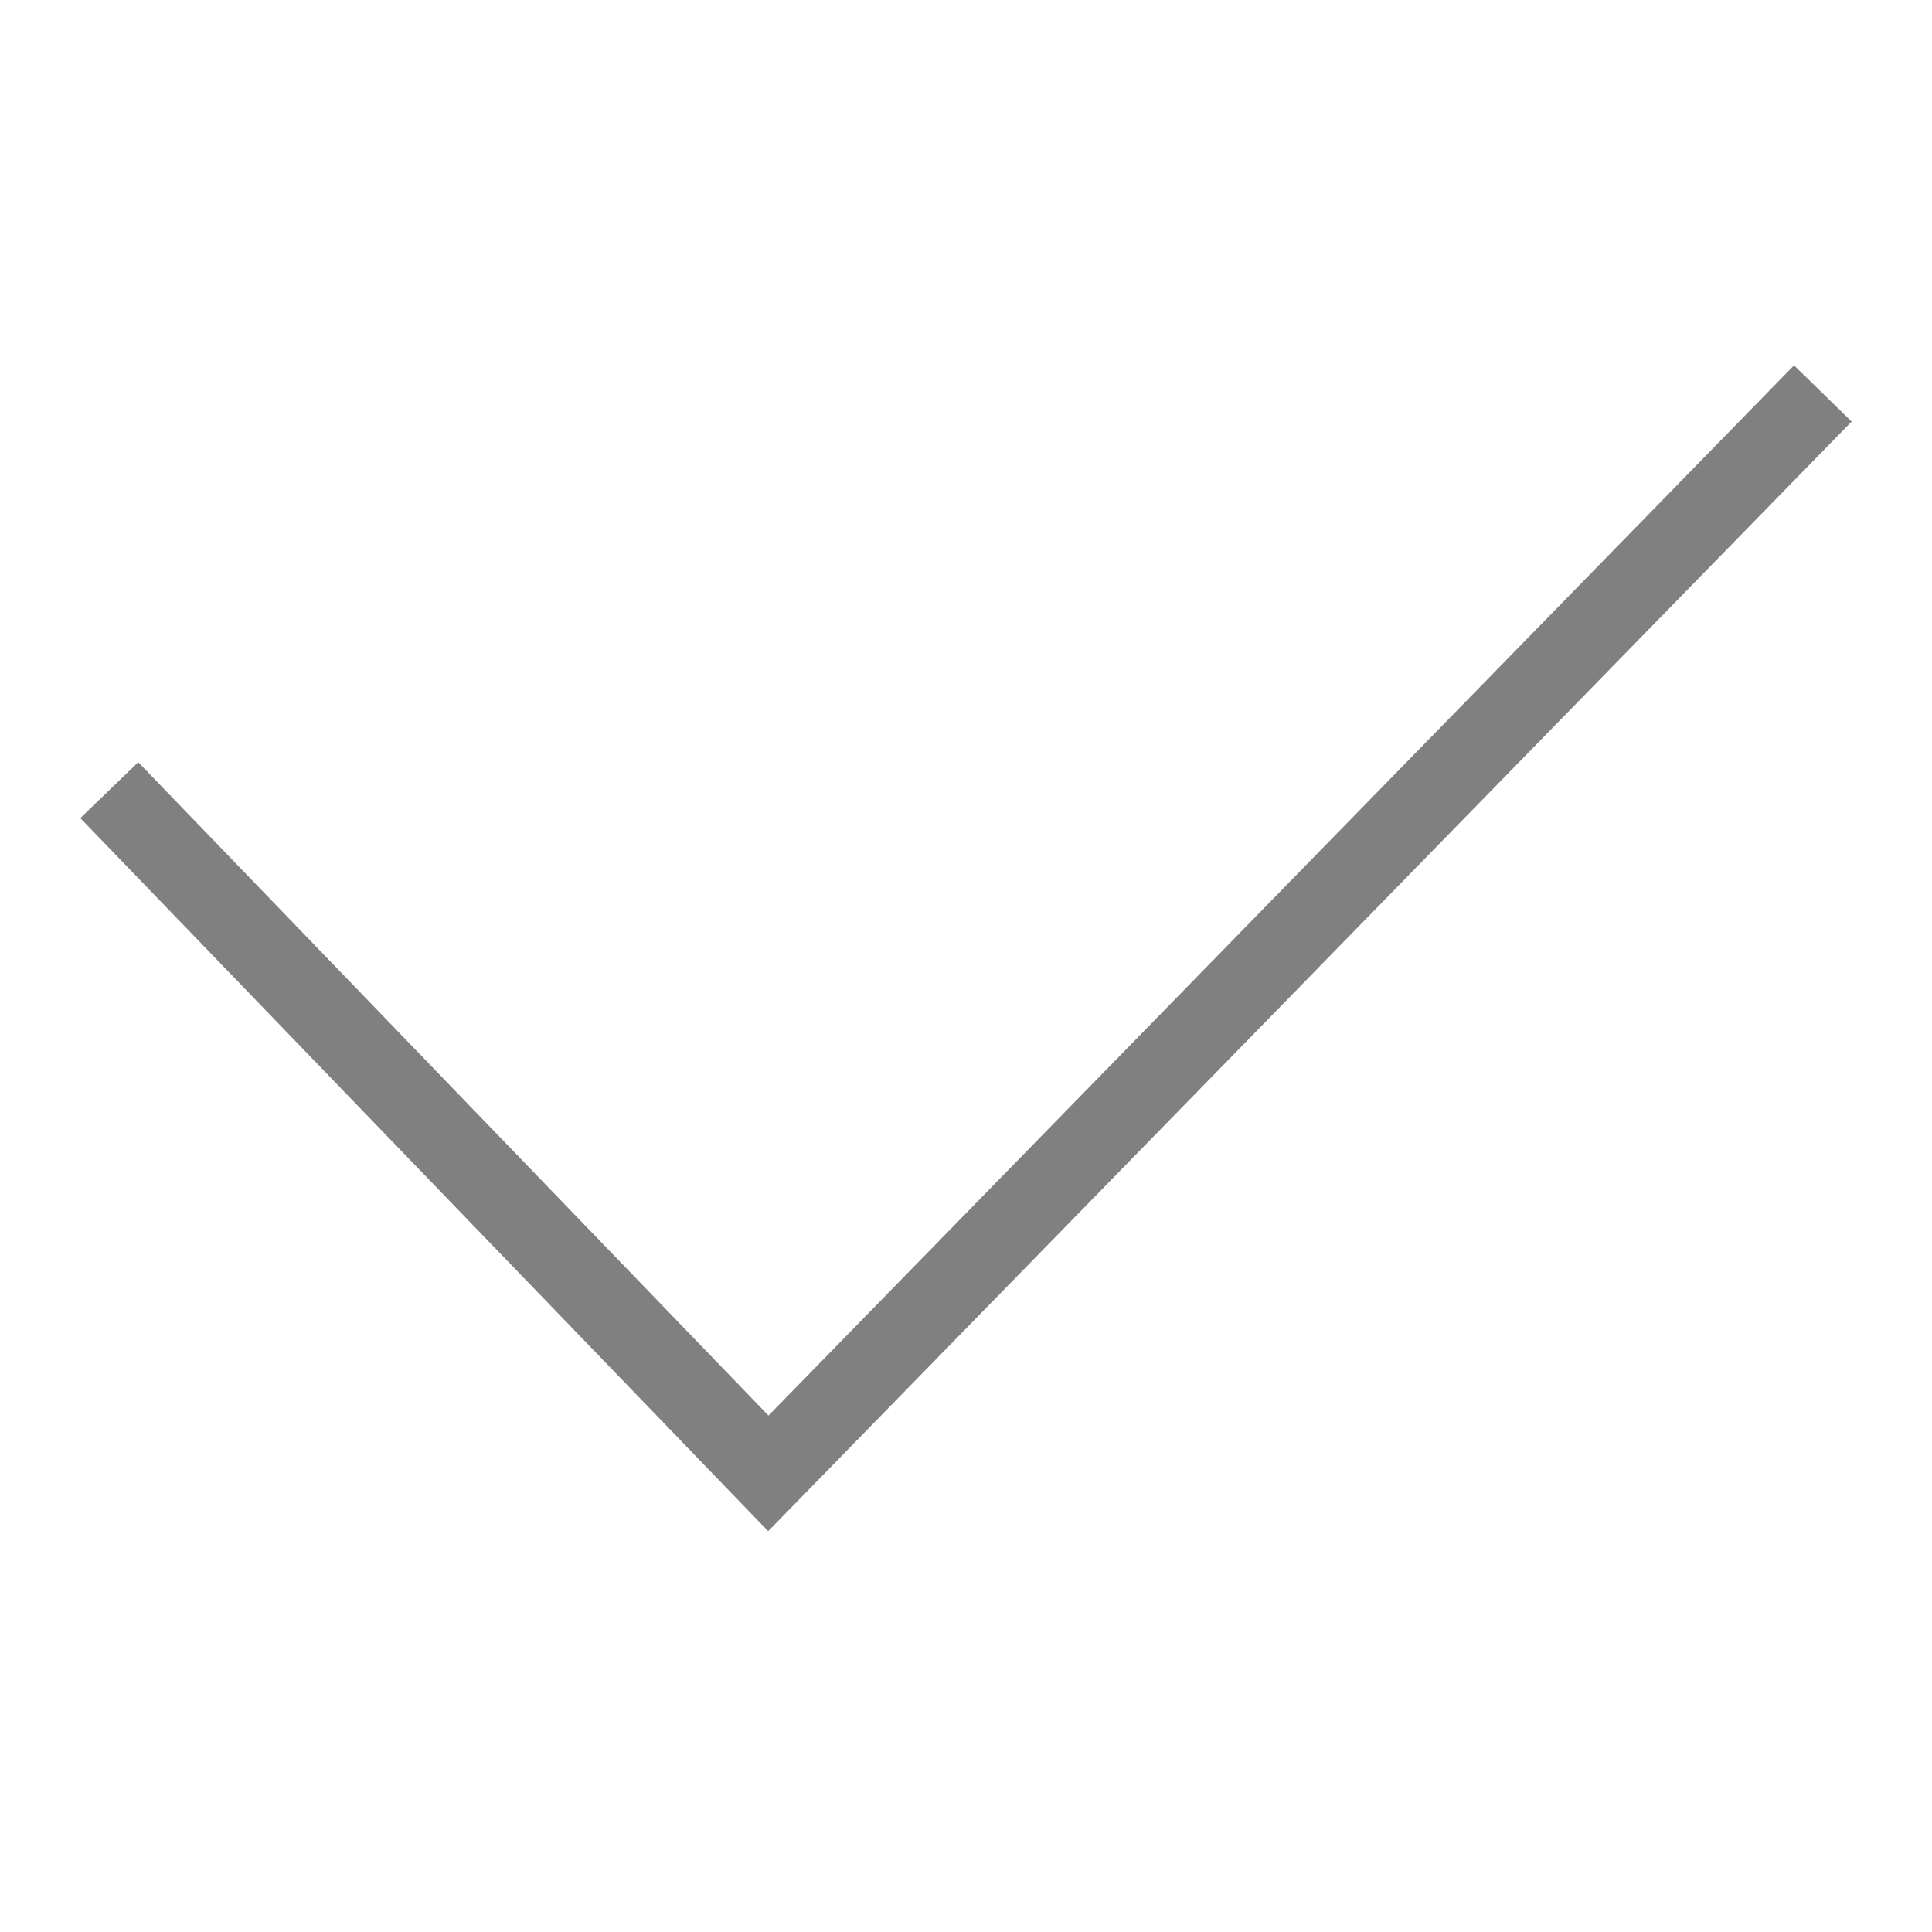
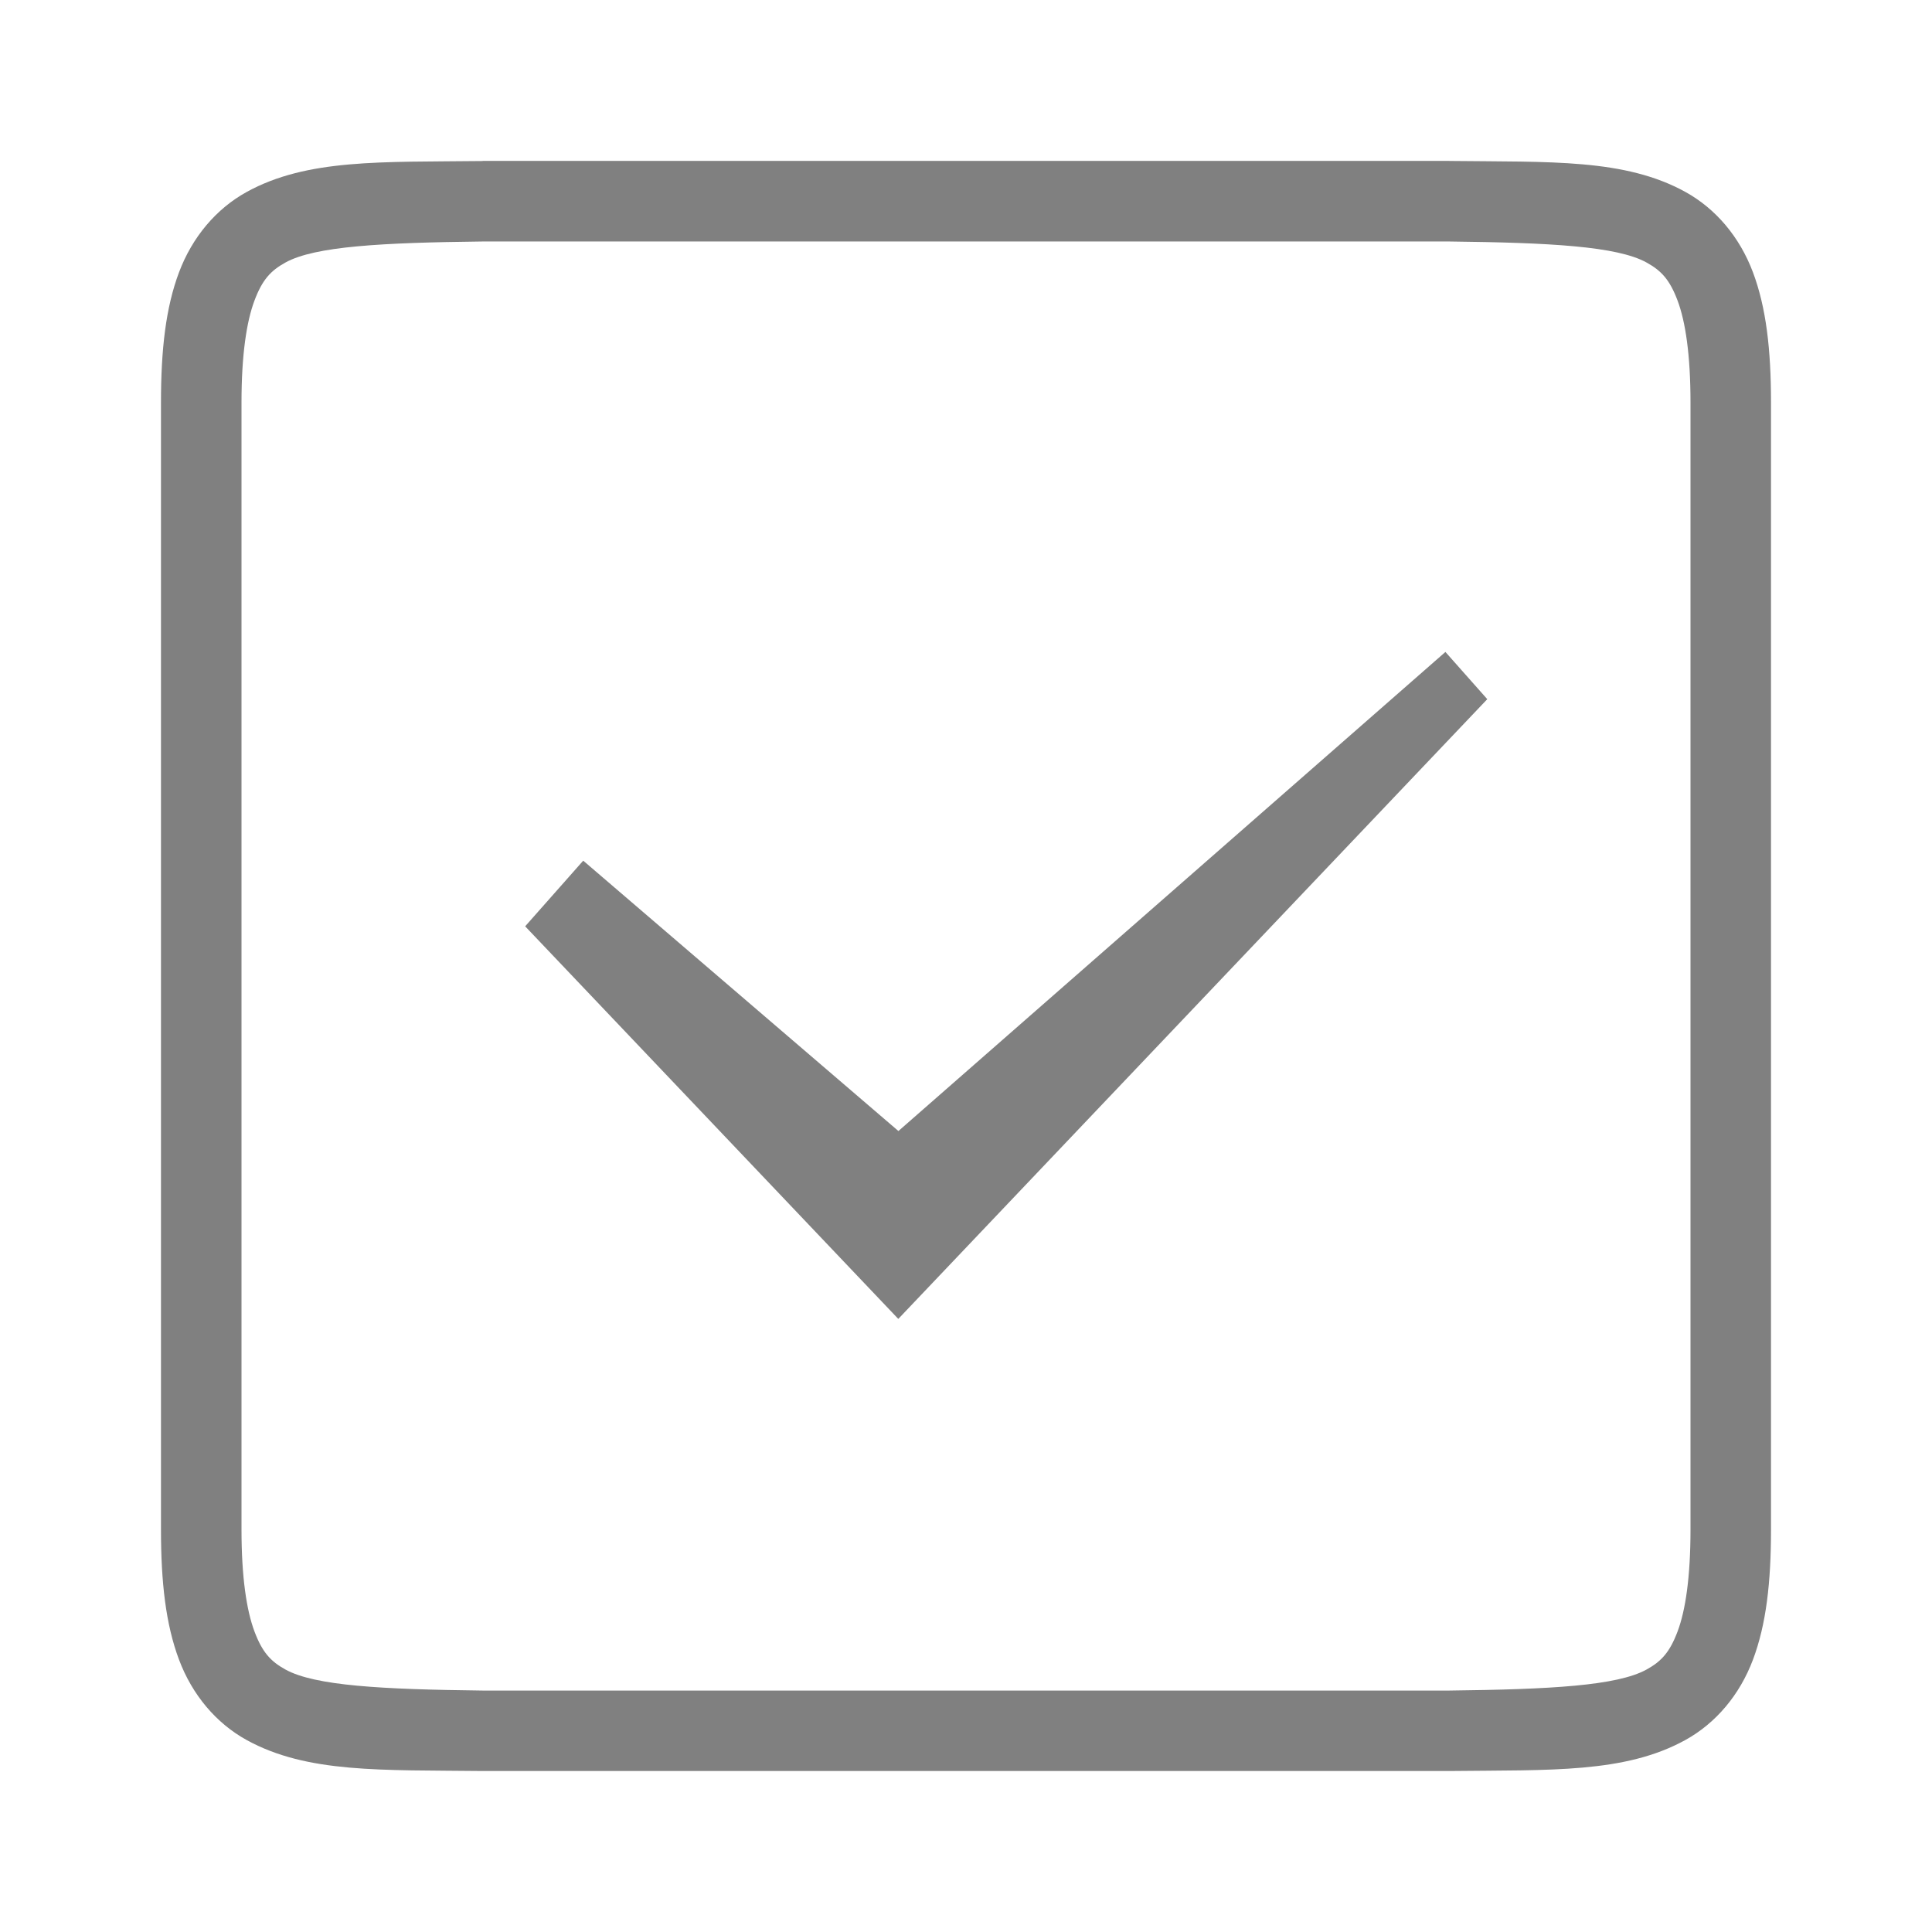
- <svg xmlns="http://www.w3.org/2000/svg" width="96" height="96" id="svg4874" version="1.1" viewBox="0 0 96 96">
-   <defs id="defs4876" />
-   <g id="layer1" transform="translate(67.85715,-78.50504)">
-     <rect transform="rotate(90)" y="-28.143" x="78.505" height="96" width="96" id="rect4782" style="color:#000000;display:inline;overflow:visible;visibility:visible;fill:none;stroke:none;stroke-width:4;marker:none;enable-background:accumulate" />
-     <path style="color:#000000;font-style:normal;font-variant:normal;font-weight:normal;font-stretch:normal;font-size:medium;line-height:normal;font-family:sans-serif;font-variant-ligatures:none;font-variant-position:normal;font-variant-caps:normal;font-variant-numeric:normal;font-variant-alternates:normal;font-feature-settings:normal;text-indent:0;text-align:start;text-decoration:none;text-decoration-line:none;text-decoration-style:solid;text-decoration-color:#000000;letter-spacing:normal;word-spacing:normal;text-transform:none;direction:ltr;block-progression:tb;writing-mode:lr-tb;baseline-shift:baseline;text-anchor:start;white-space:normal;shape-padding:0;clip-rule:nonzero;display:inline;overflow:visible;visibility:visible;opacity:1;isolation:auto;mix-blend-mode:normal;color-interpolation:sRGB;color-interpolation-filters:linearRGB;solid-color:#000000;solid-opacity:1;fill:#808080;fill-opacity:1;fill-rule:nonzero;stroke:none;stroke-width:4;stroke-linecap:butt;stroke-linejoin:miter;stroke-miterlimit:4;stroke-dasharray:none;stroke-dashoffset:0;stroke-opacity:1;marker:none;color-rendering:auto;image-rendering:auto;shape-rendering:auto;text-rendering:auto;enable-background:accumulate" d="m 21.287,96.66 -50.959,52.184 -31.316,-32.465 -2.879,2.777 34.18,35.432 53.836,-55.135 -2.861,-2.793 z" id="path4135" />
+ <svg xmlns="http://www.w3.org/2000/svg" id="svg4874" height="96" viewBox="0 0 96 96" width="96" version="1.1">
+   <g id="layer1" transform="translate(67.857 -78.505)">
+     <rect id="rect4782" style="color:#000000;fill:none" transform="rotate(90)" height="96" width="96" y="-28.143" x="78.505" />
+     <path id="path4643" style="color-rendering:auto;text-decoration-color:#000000;color:#000000;font-variant-numeric:normal;shape-rendering:auto;solid-color:#000000;text-decoration-line:none;fill:#808080;font-variant-position:normal;mix-blend-mode:normal;block-progression:tb;font-feature-settings:normal;shape-padding:0;font-variant-alternates:normal;text-indent:0;font-variant-caps:normal;image-rendering:auto;white-space:normal;text-decoration-style:solid;font-variant-ligatures:none;isolation:auto;text-transform:none" d="m-43.869 86.504-0.012 0.002c-5.033 0.058-8.714-0.12-11.725 1.541-1.506 0.831-2.697 2.236-3.356 3.99-0.659 1.755-0.896 3.836-0.896 6.467v56.002c0 2.63 0.238 4.712 0.896 6.467 0.659 1.755 1.85 3.16 3.356 3.99 3.011 1.661 6.692 1.485 11.725 1.543h0.012 48.023 0.012c5.033-0.058 8.714 0.118 11.725-1.543 1.506-0.831 2.697-2.236 3.356-3.99 0.659-1.755 0.896-3.836 0.896-6.467v-56.002c0-2.63-0.238-4.712-0.896-6.467-0.66-1.759-1.851-3.163-3.356-3.994-3.011-1.661-6.692-1.483-11.725-1.541l-0.012-0.002h-48.023zm0.012 4h48c5.038 0.059 8.352 0.237 9.816 1.045 0.734 0.405 1.153 0.855 1.543 1.895 0.39 1.04 0.641 2.691 0.641 5.061v56.002c0 2.37-0.25 4.021-0.641 5.061-0.39 1.04-0.809 1.49-1.543 1.895-1.464 0.808-4.778 0.986-9.816 1.045h-47.977-0.023c-5.038-0.059-8.352-0.237-9.816-1.045-0.734-0.405-1.151-0.855-1.541-1.895-0.39-1.04-0.643-2.691-0.643-5.061v-56.002c0-2.37 0.252-4.021 0.643-5.061 0.39-1.04 0.807-1.49 1.541-1.895 1.464-0.808 4.778-0.986 9.816-1.045z" />
+     <path id="path4041-9" style="fill:#808080" d="m3.965 110.9-27.18 23.805-15.662-13.434-2.885 3.262 18.541 19.508 29.266-30.795-2.08-2.346z" />
  </g>
</svg>
